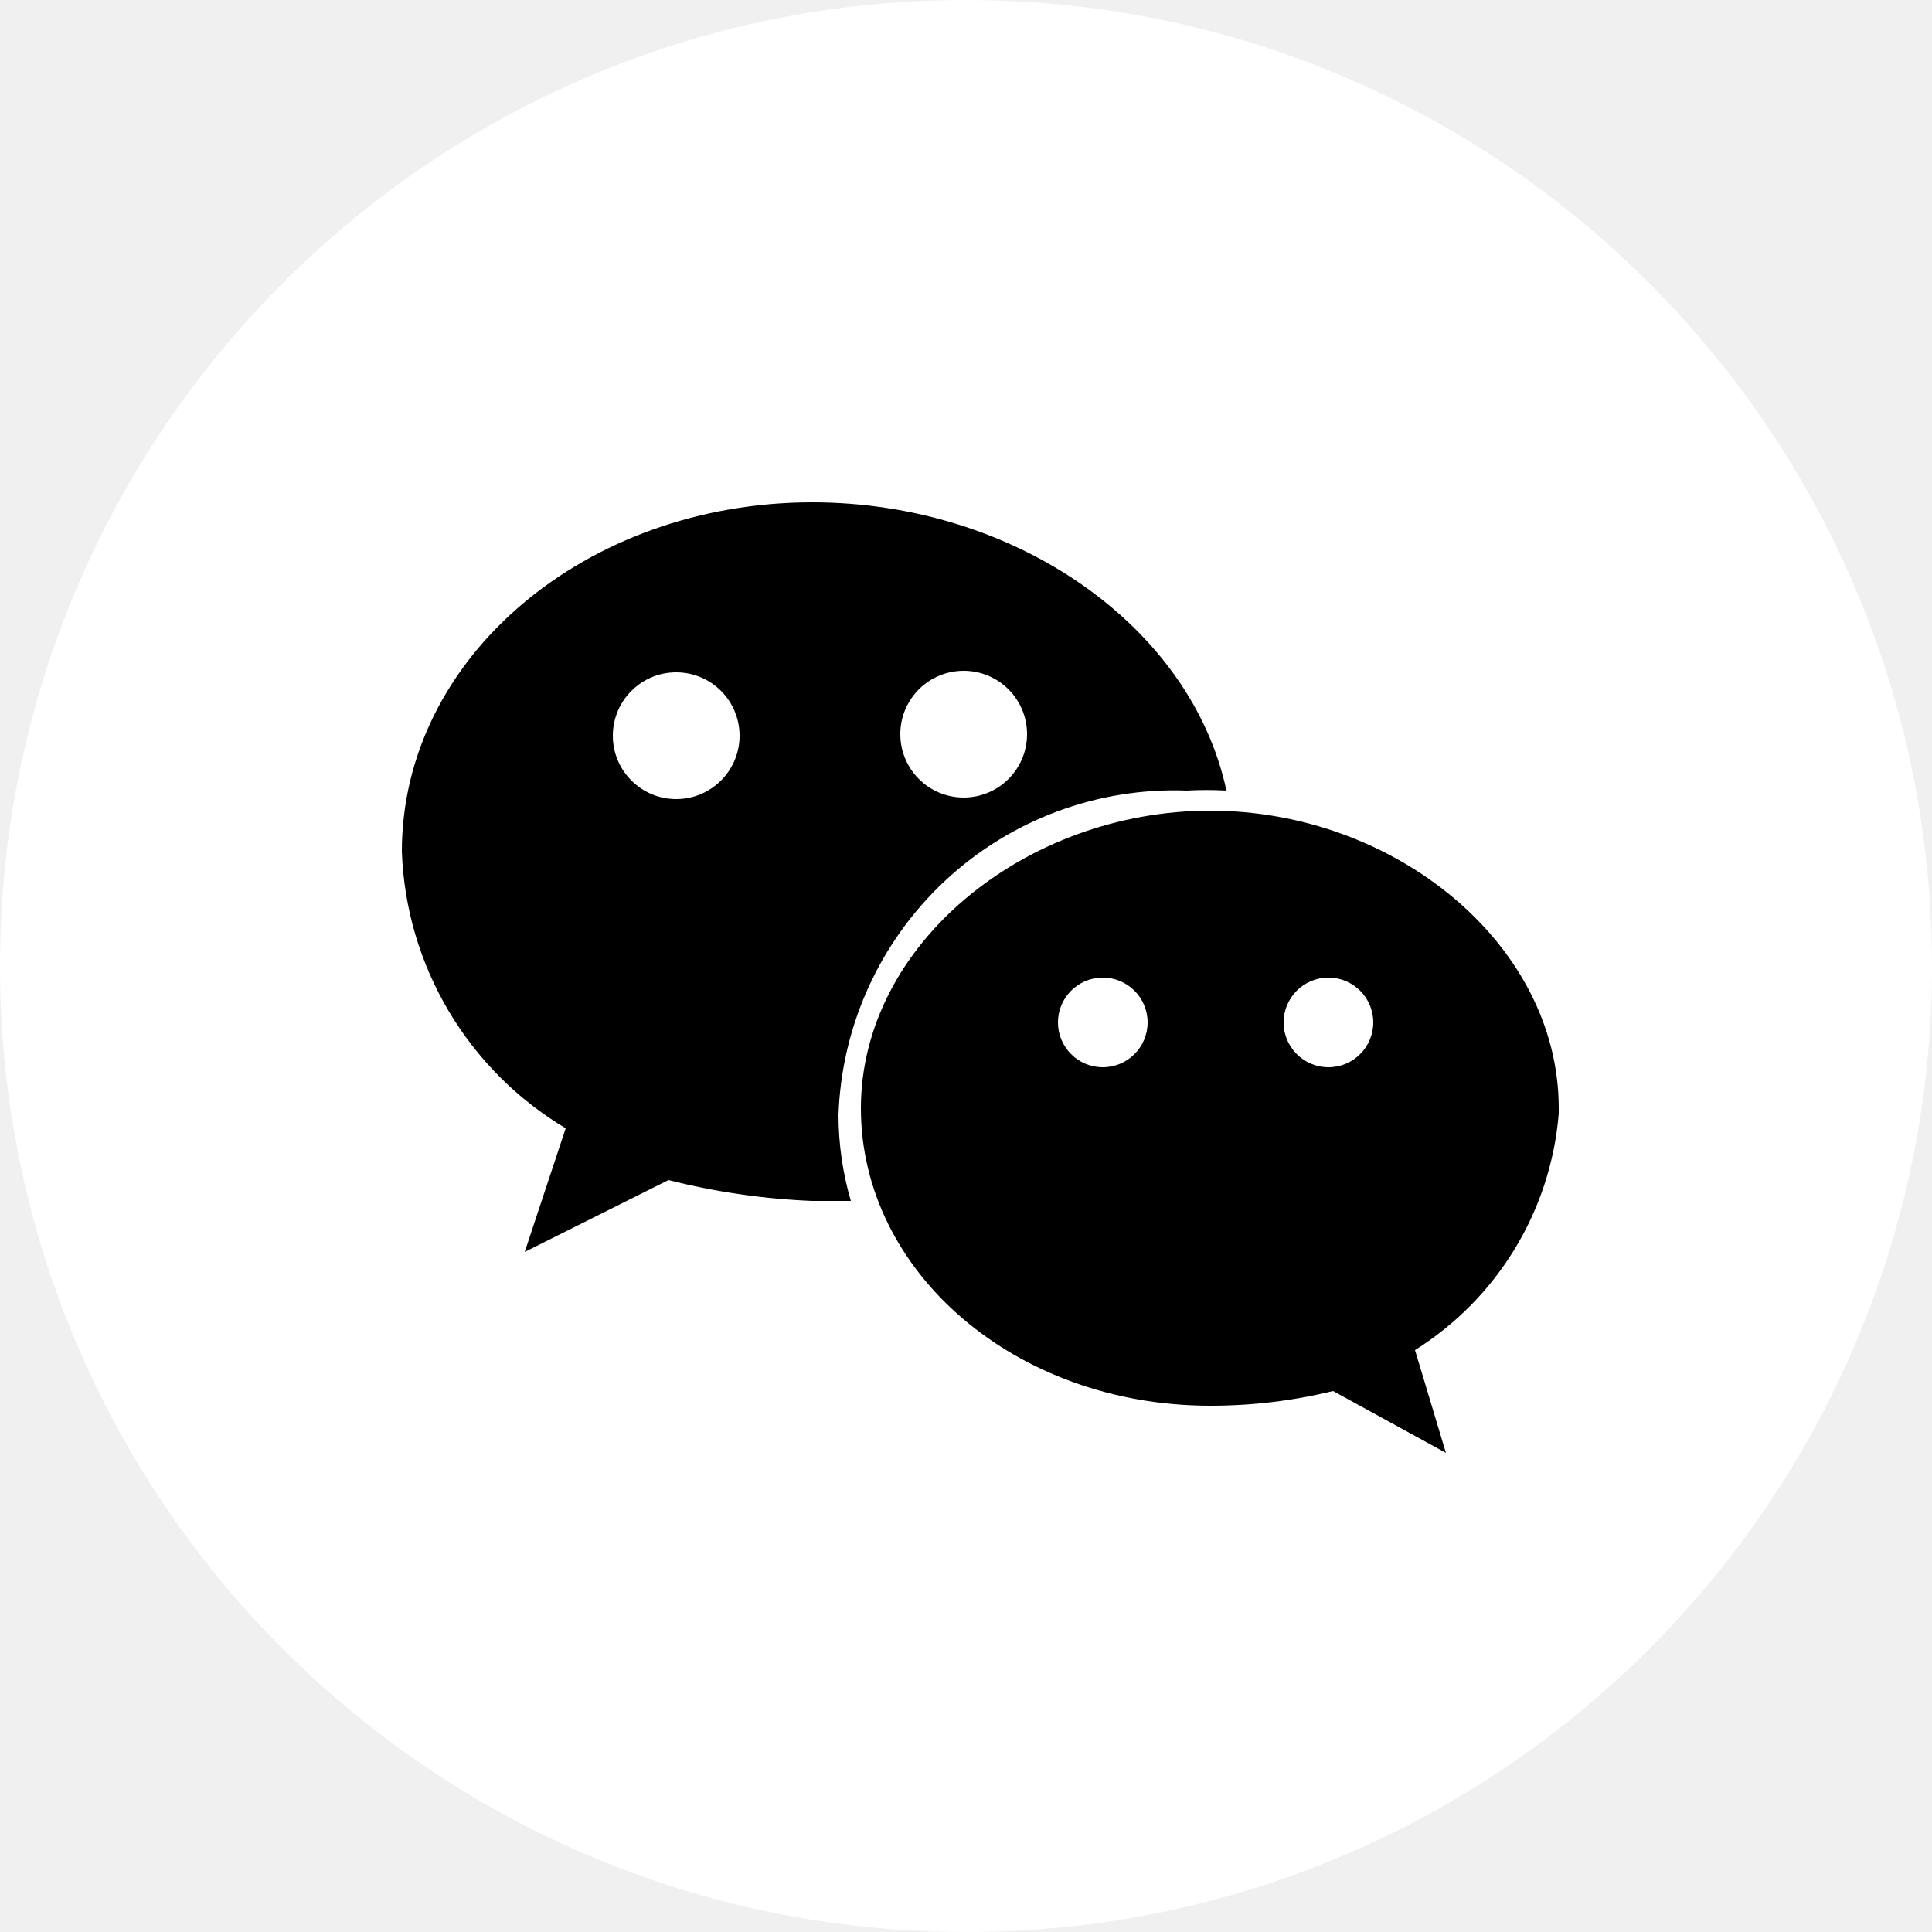
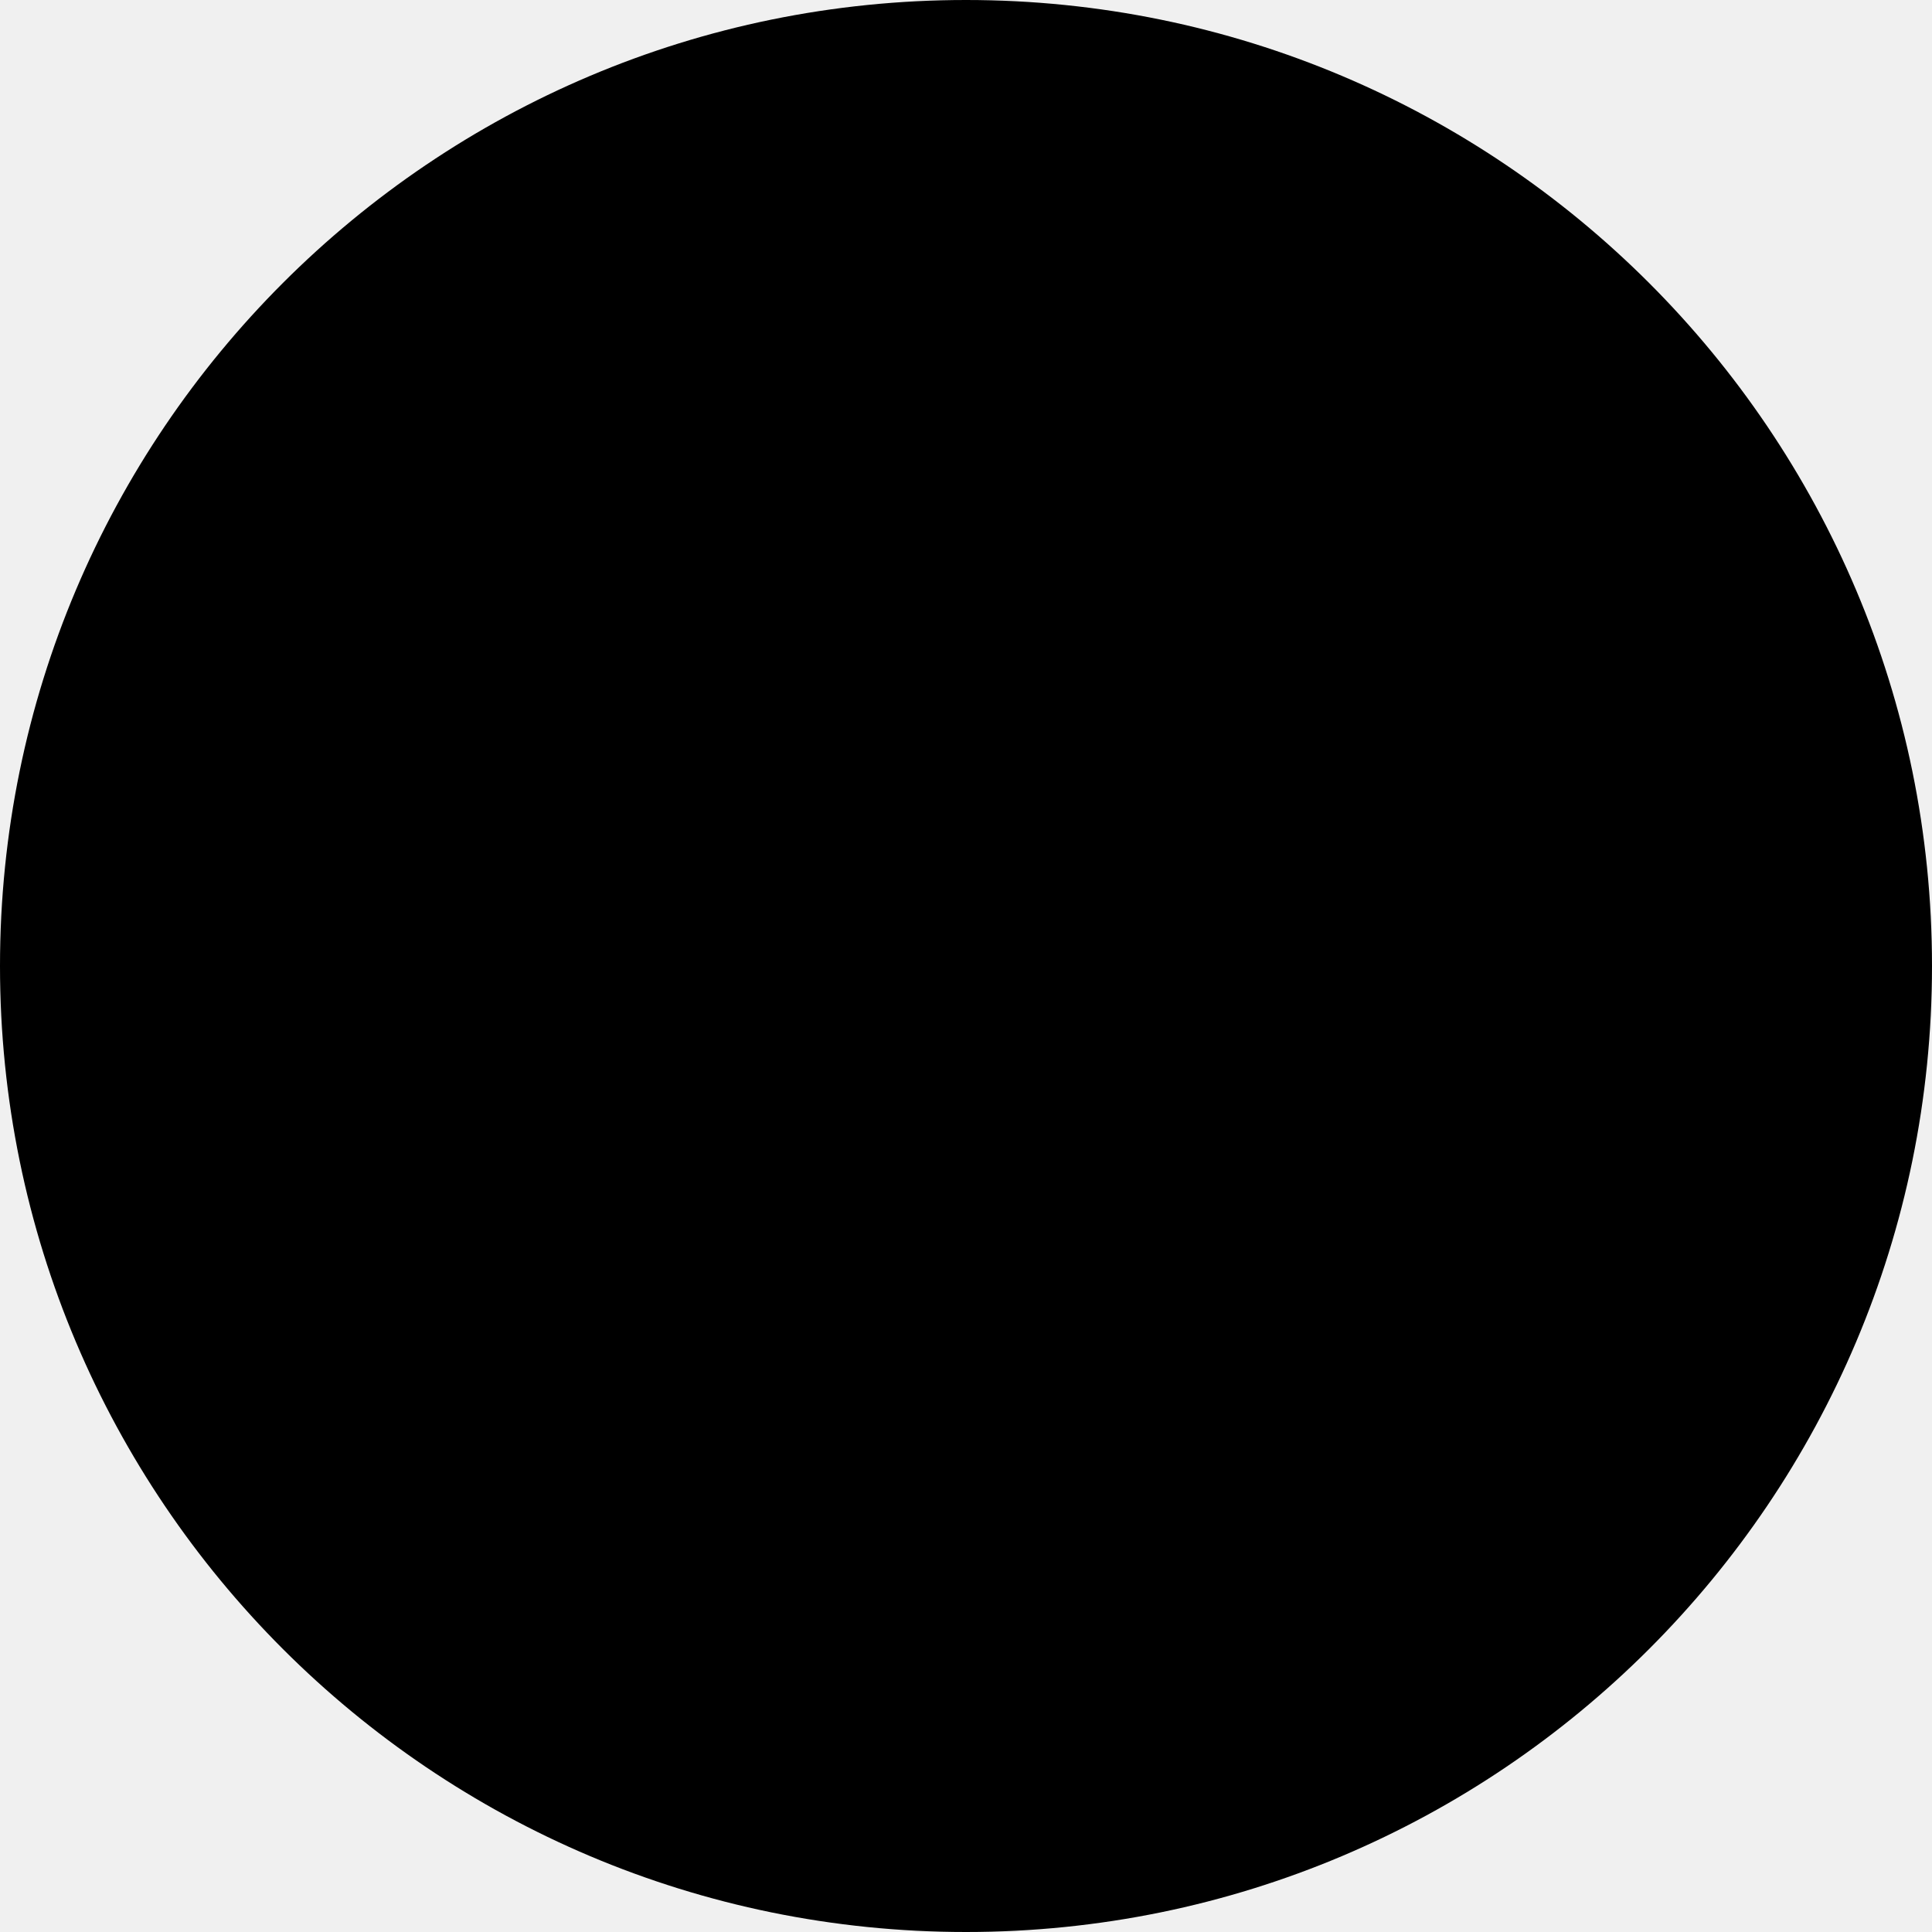
- <svg xmlns="http://www.w3.org/2000/svg" viewBox="0 0 25 25">
-   <defs>
-     <style>
-             .cls-1 {
-                 fill: #fff;
-             }
-             .cls-2 {
-                 fill-rule: evenodd;
-             }
-         </style>
-   </defs>
+ <svg xmlns="http://www.w3.org/2000/svg" viewBox="0 0 25 25" fill="{{ .fill }}" width="{{ .size }}" height="{{ .size }}">
  <g id="图层_2" data-name="图层 2">
    <g id="图层_1-2" data-name="图层 1">
      <circle class="cls-1" cx="12.5" cy="12.5" r="12.5" />
      <path class="cls-2" d="M15.36 10.23a4.58 4.58 0 0 1 .51 0c-.46-2.14-2.75-3.73-5.36-3.73-2.92 0-5.31 2-5.31 4.52a4.35 4.35 0 0 0 2.12 3.58l-.53 1.6 1.86-.93a9.09 9.09 0 0 0 1.86.27h.5a4 4 0 0 1-.16-1.11 4.35 4.35 0 0 1 4.51-4.2m-2.89-1.55a.82.82 0 1 1-.82.82.82.82 0 0 1 .82-.82m-3.72 1.66a.82.82 0 1 1 .82-.82.82.82 0 0 1-.82.82m11.42 4c0-2.12-2.12-3.85-4.51-3.85s-4.52 1.73-4.52 3.85 2 3.85 4.52 3.85a6.67 6.67 0 0 0 1.59-.19l1.46.8-.4-1.33a4 4 0 0 0 1.86-3.06m-5.9-.6a.58.58 0 1 1 .58-.58.58.58 0 0 1-.58.58m2.92 0a.58.58 0 1 1 .58-.58.58.58 0 0 1-.58.58m0 0z" />
    </g>
  </g>
</svg>
